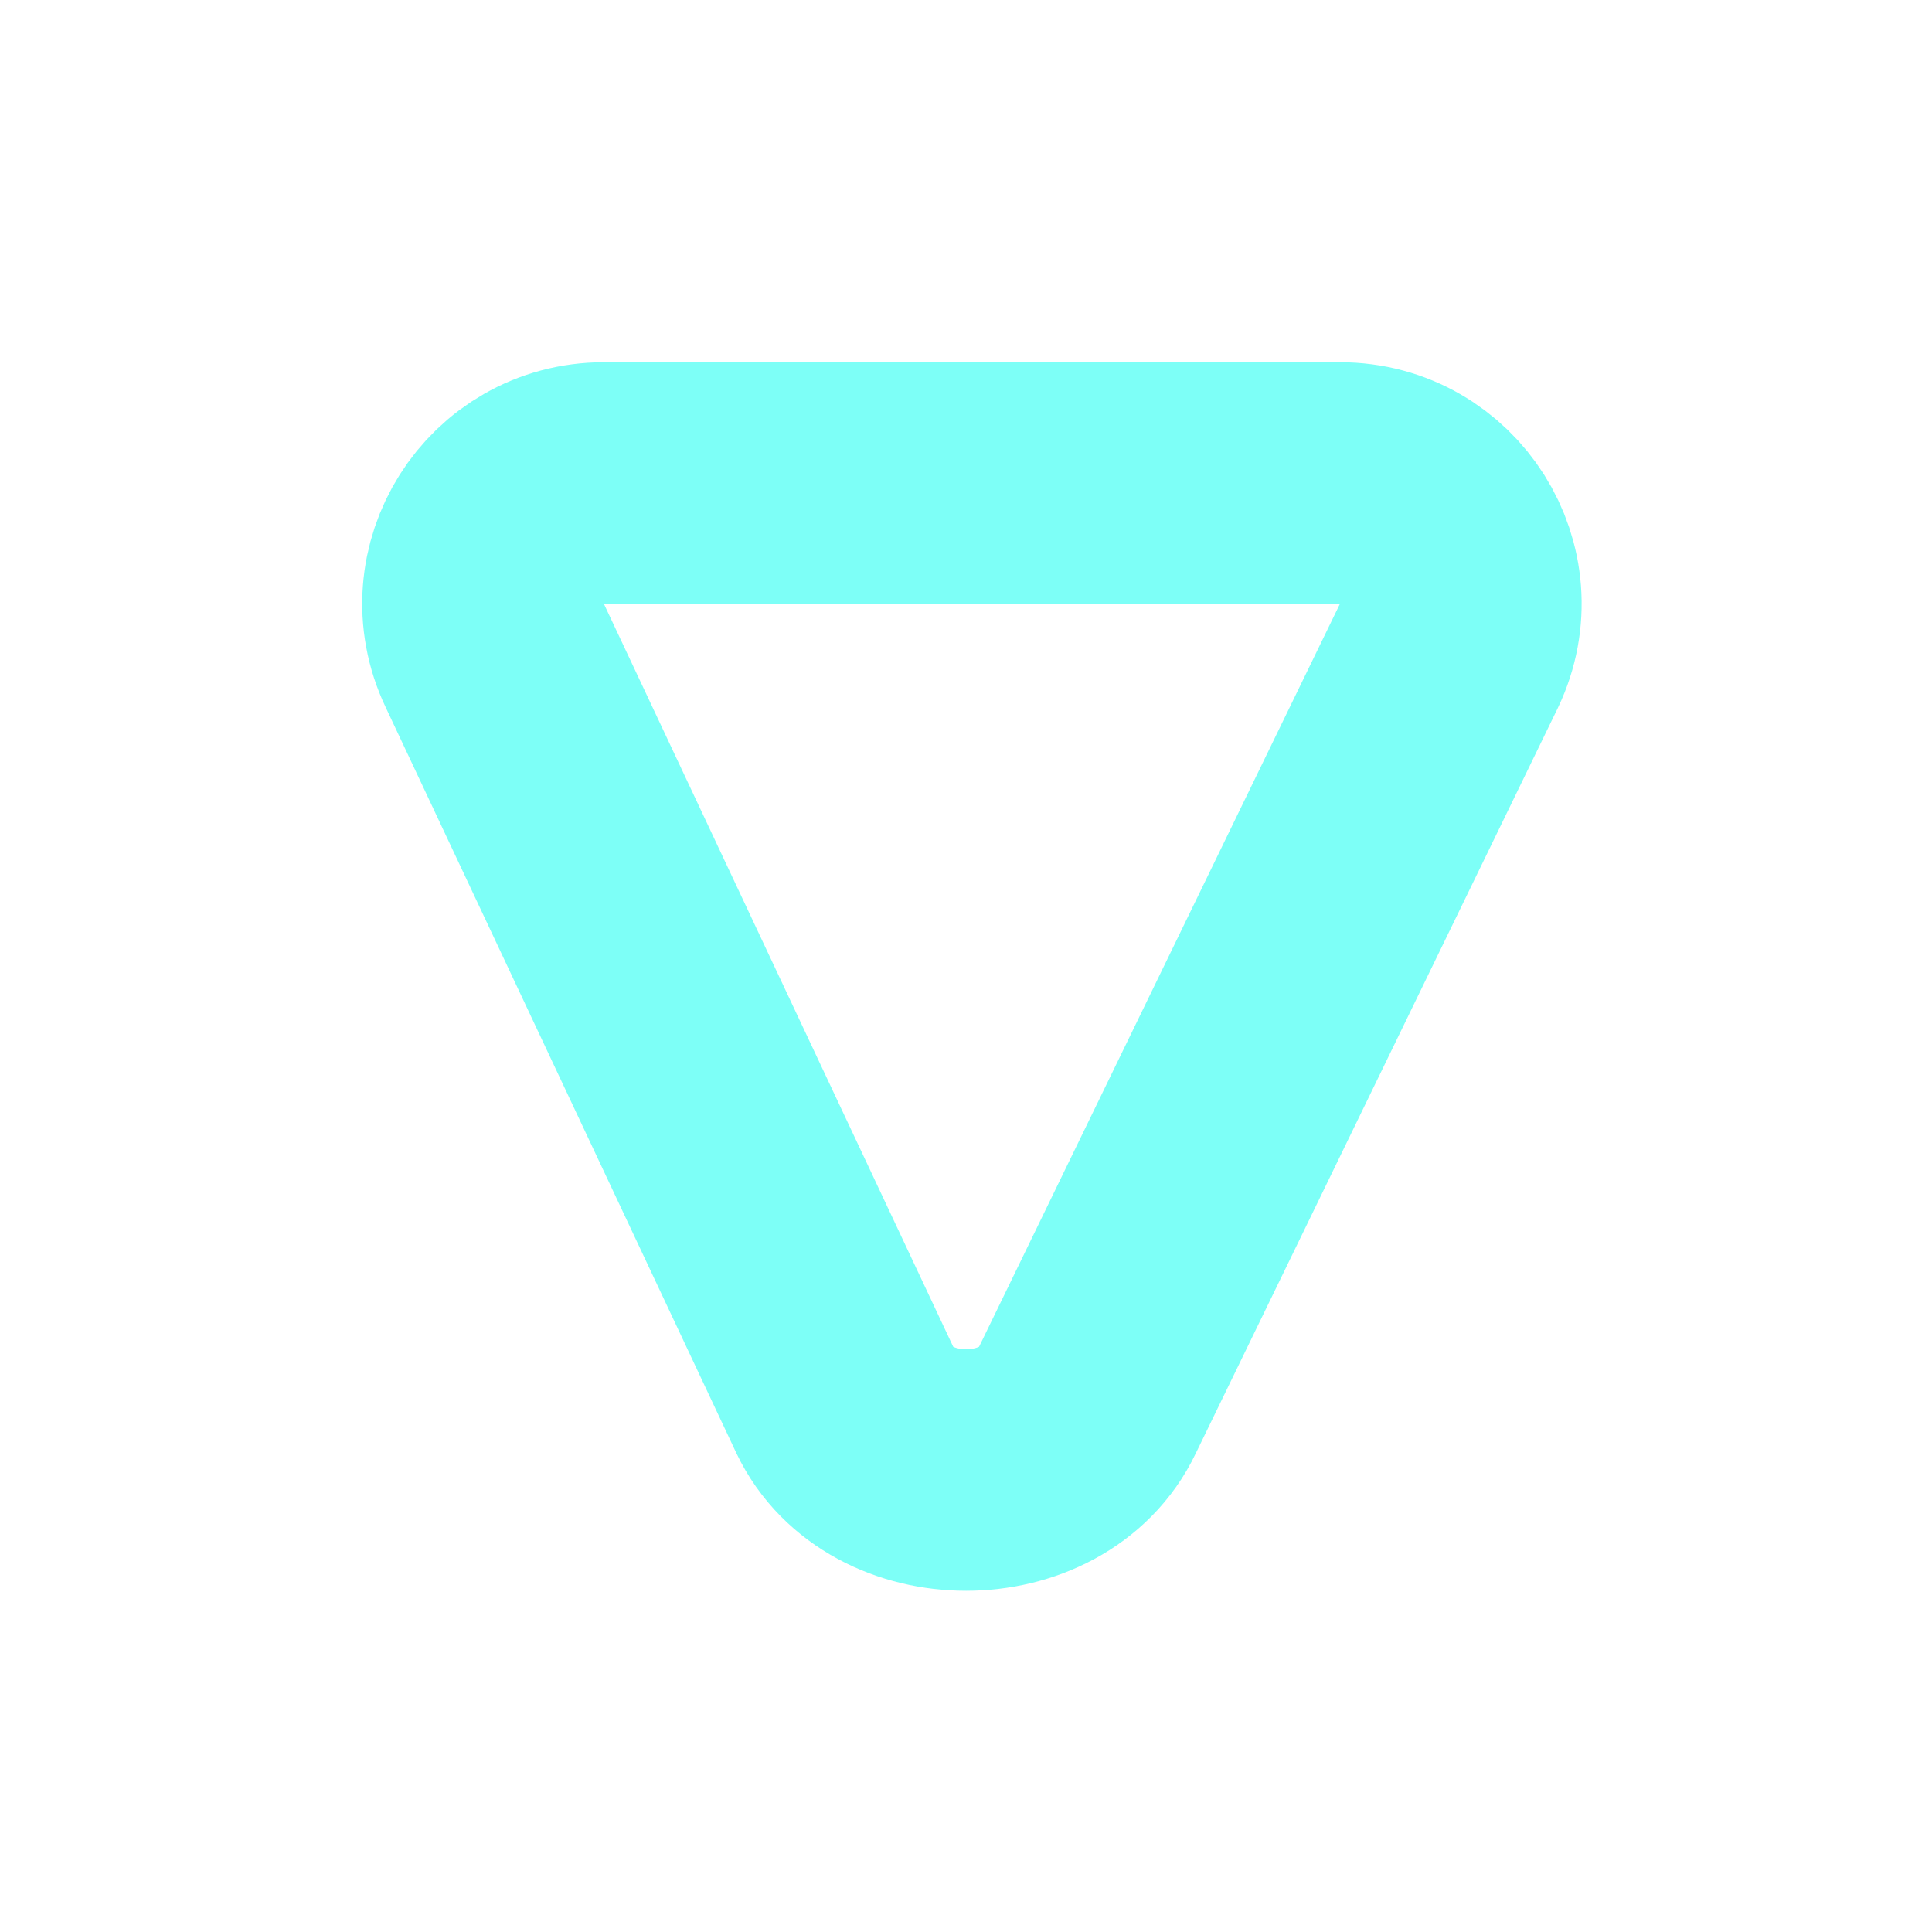
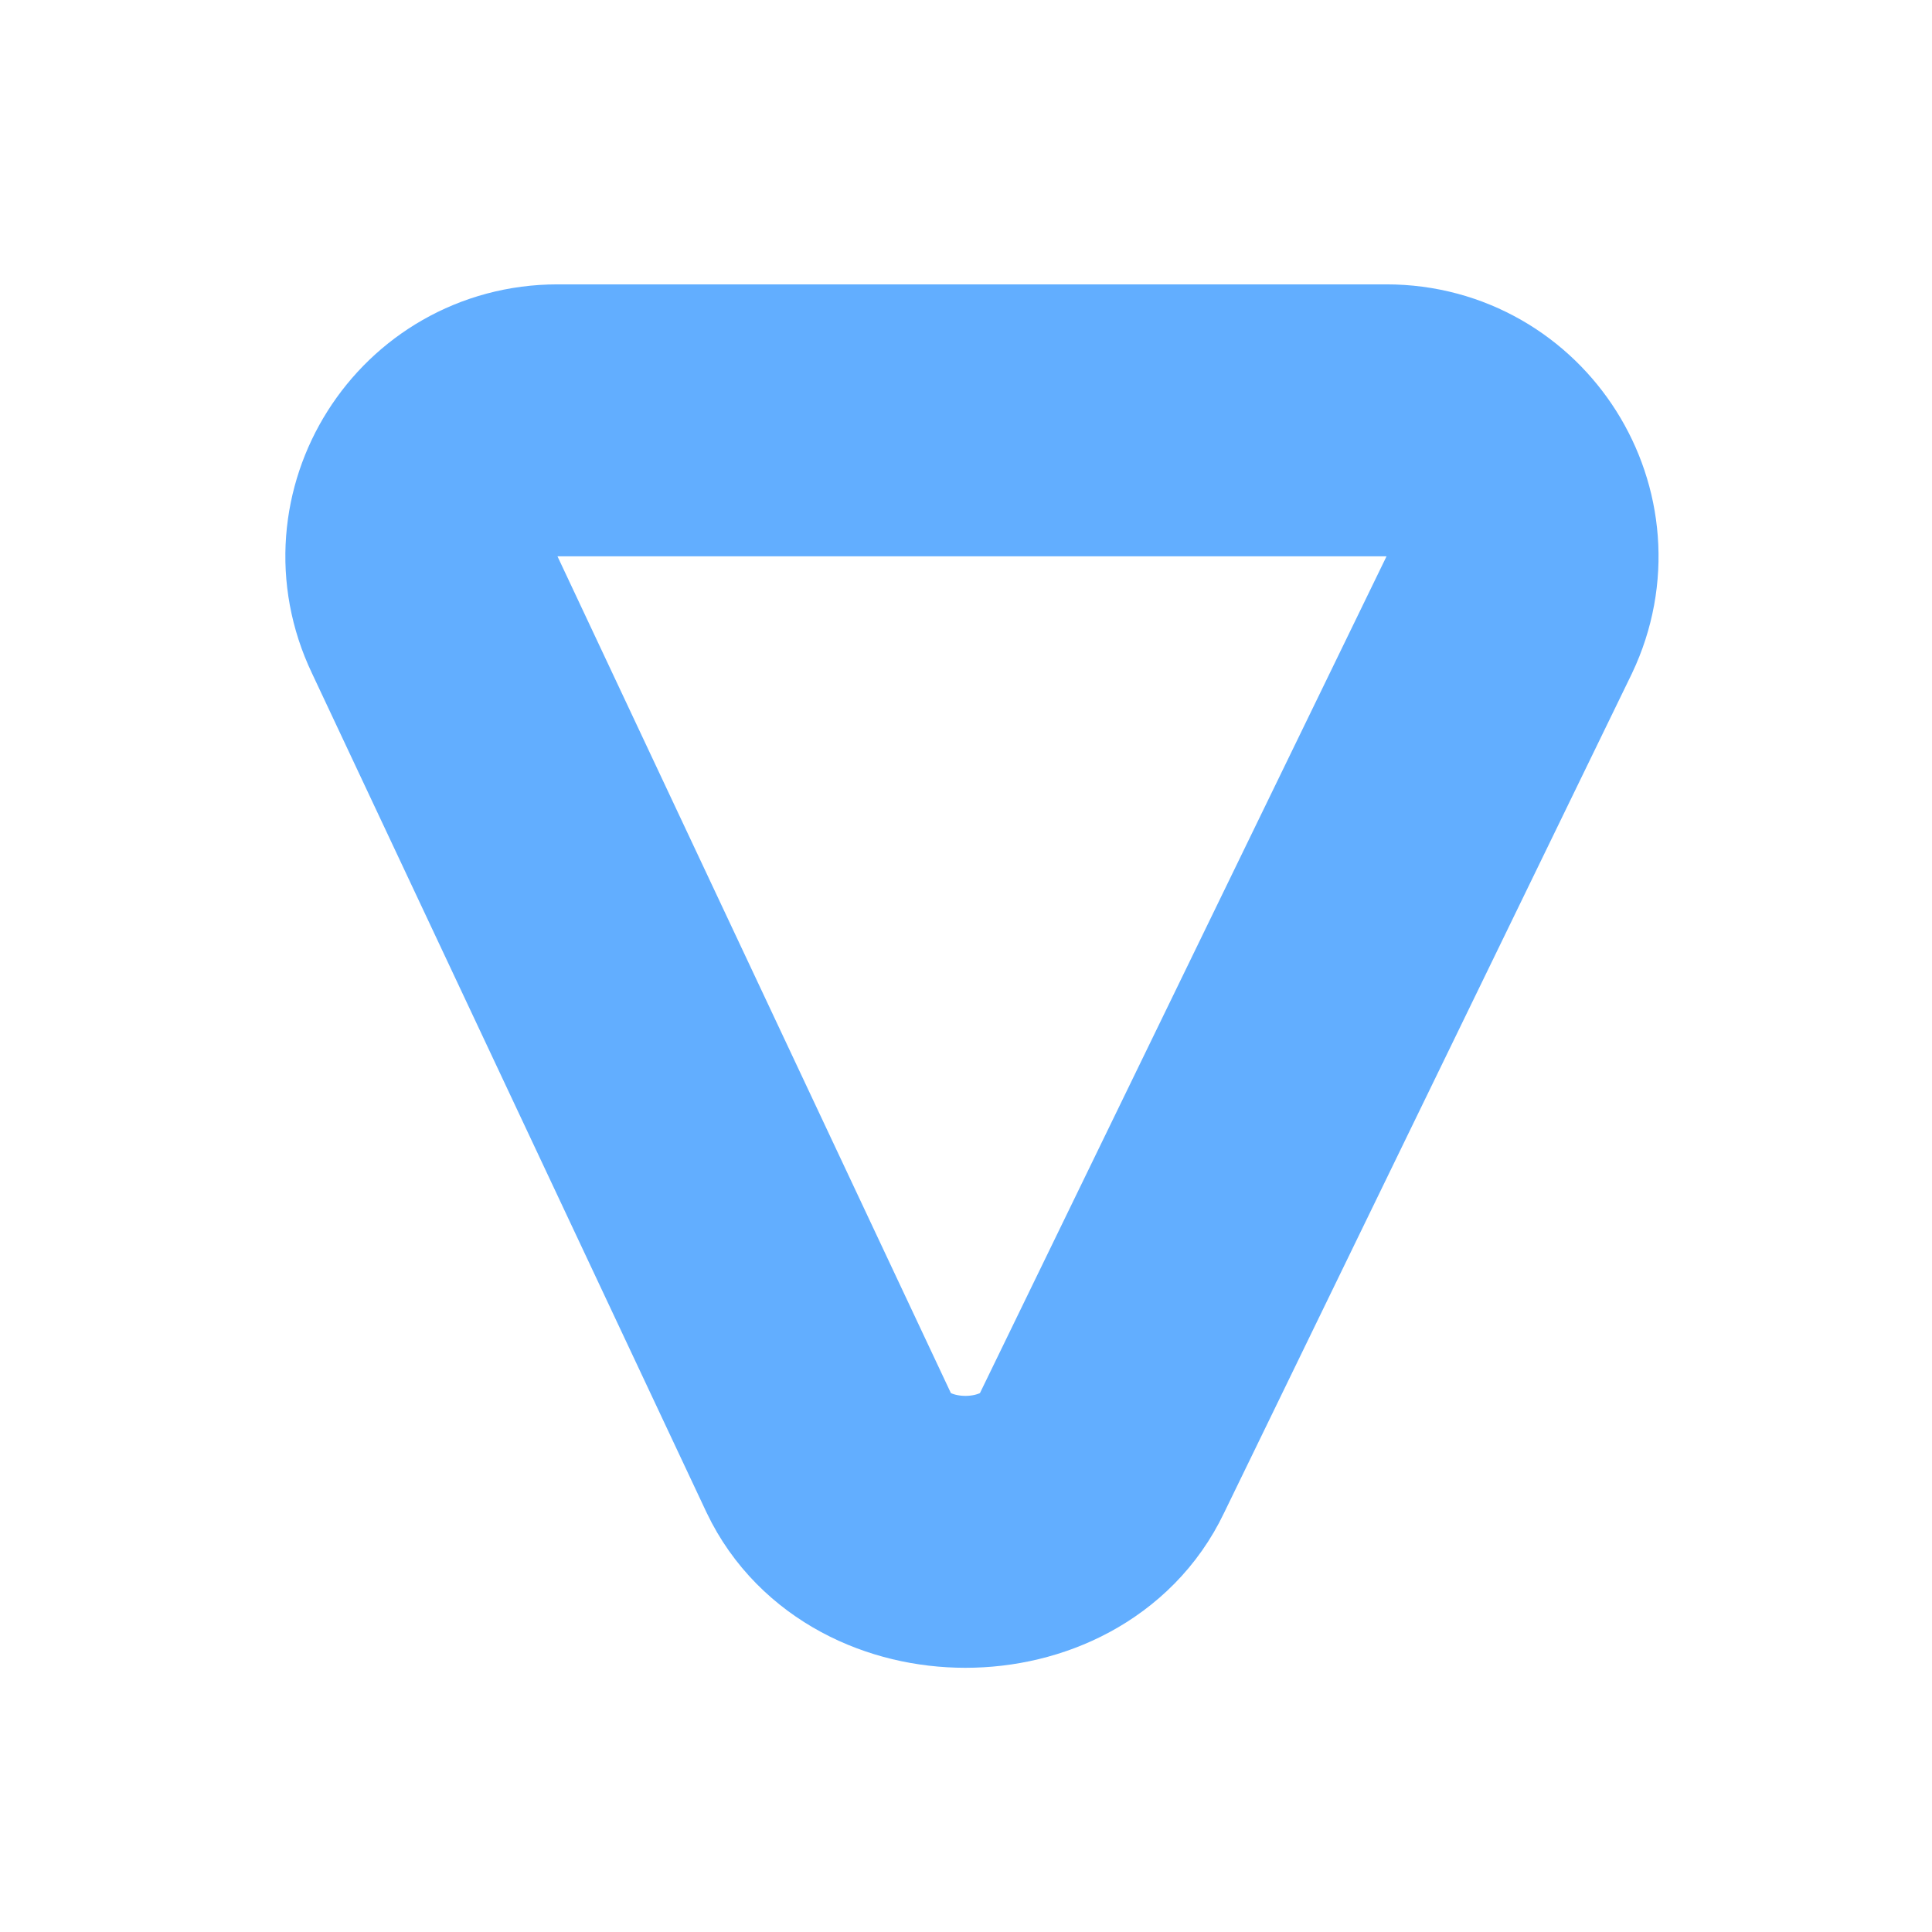
- <svg xmlns="http://www.w3.org/2000/svg" width="16" height="16" viewBox="0 0 16 16" fill="none">
-   <path d="M11.097 4L5.001 4C4.266 4 3.782 4.766 4.098 5.43L7.001 11.604C7.363 12.364 8.639 12.364 9.001 11.604L12 5.43C12.316 4.766 11.832 4 11.097 4Z" stroke="#7DFFF7" stroke-width="2" />
+ <svg xmlns="http://www.w3.org/2000/svg" width="16" height="16" viewBox="0 0 16 16" fill="none" version="1.1" id="svg1">
+   <defs id="defs1" />
+   <path d="M 11.482,3.481 H 4.617 c -0.828,0 -1.373,0.863 -1.017,1.61 l 3.269,6.953 c 0.408,0.856 1.845,0.856 2.252,0 L 12.499,5.092 C 12.854,4.344 12.309,3.481 11.482,3.481 Z" stroke="#7DFFF7" stroke-width="2.252" id="path1" style="stroke:#62aeff;stroke-opacity:1" />
</svg>
